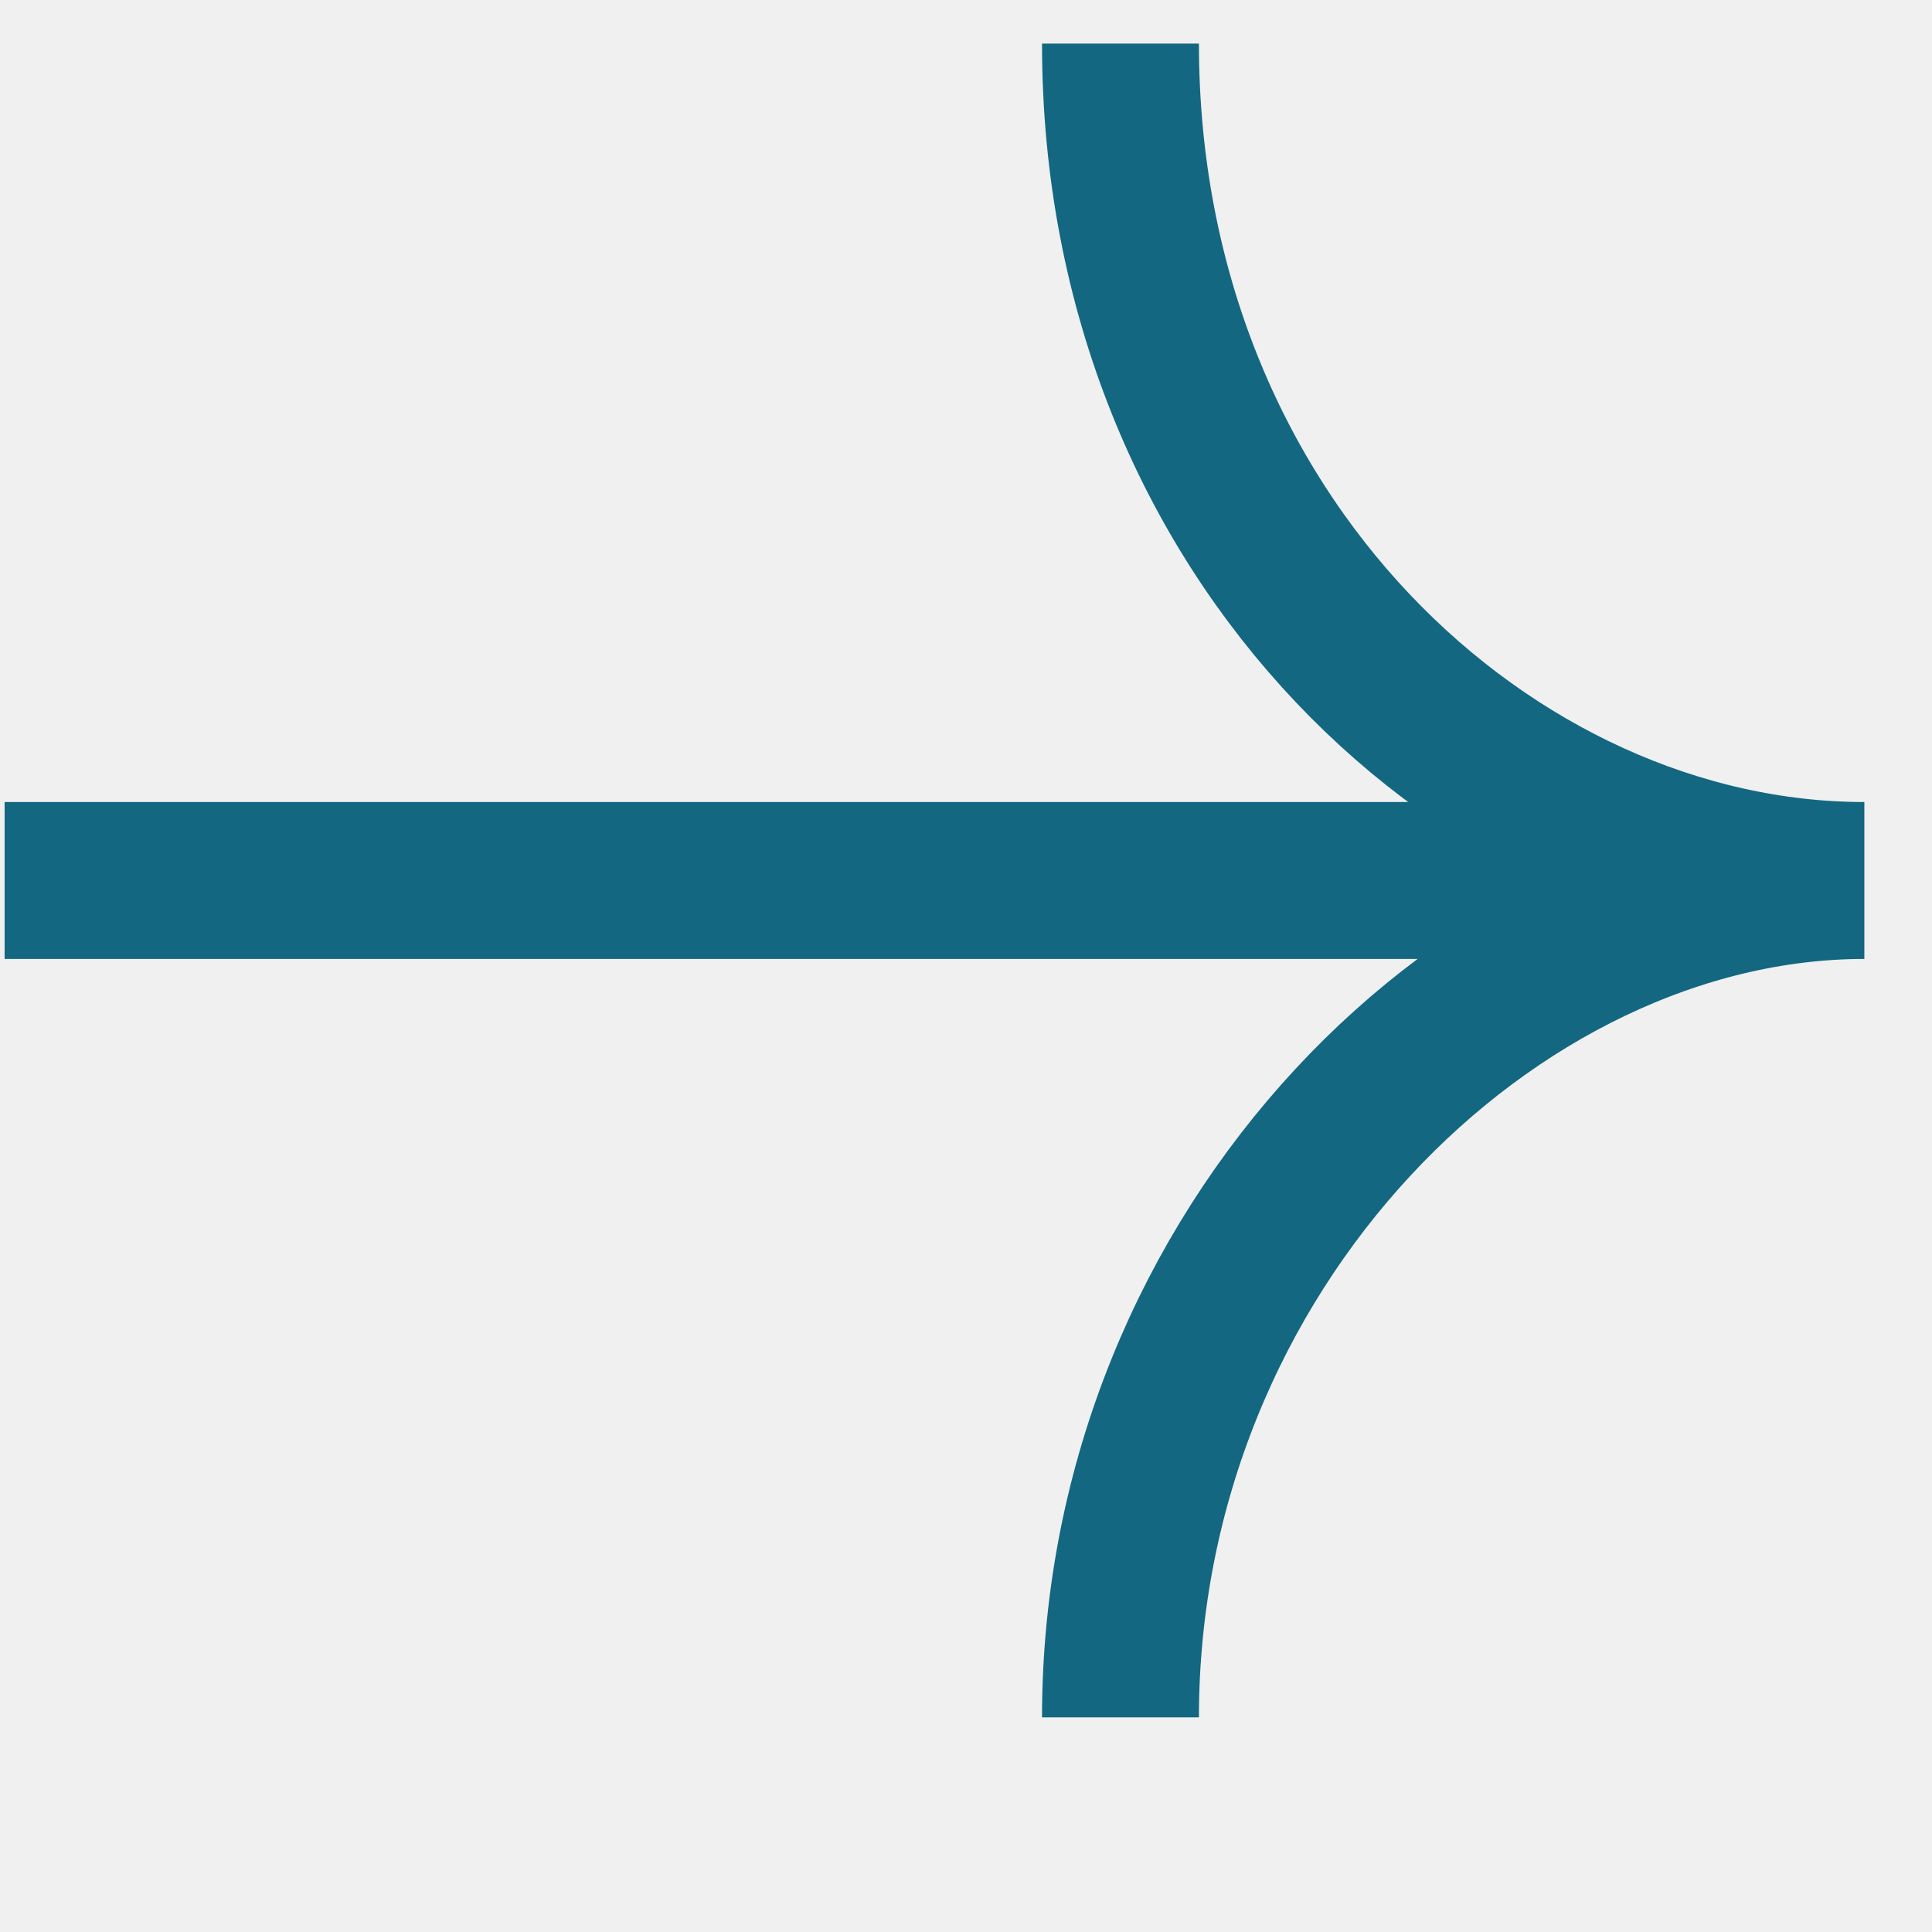
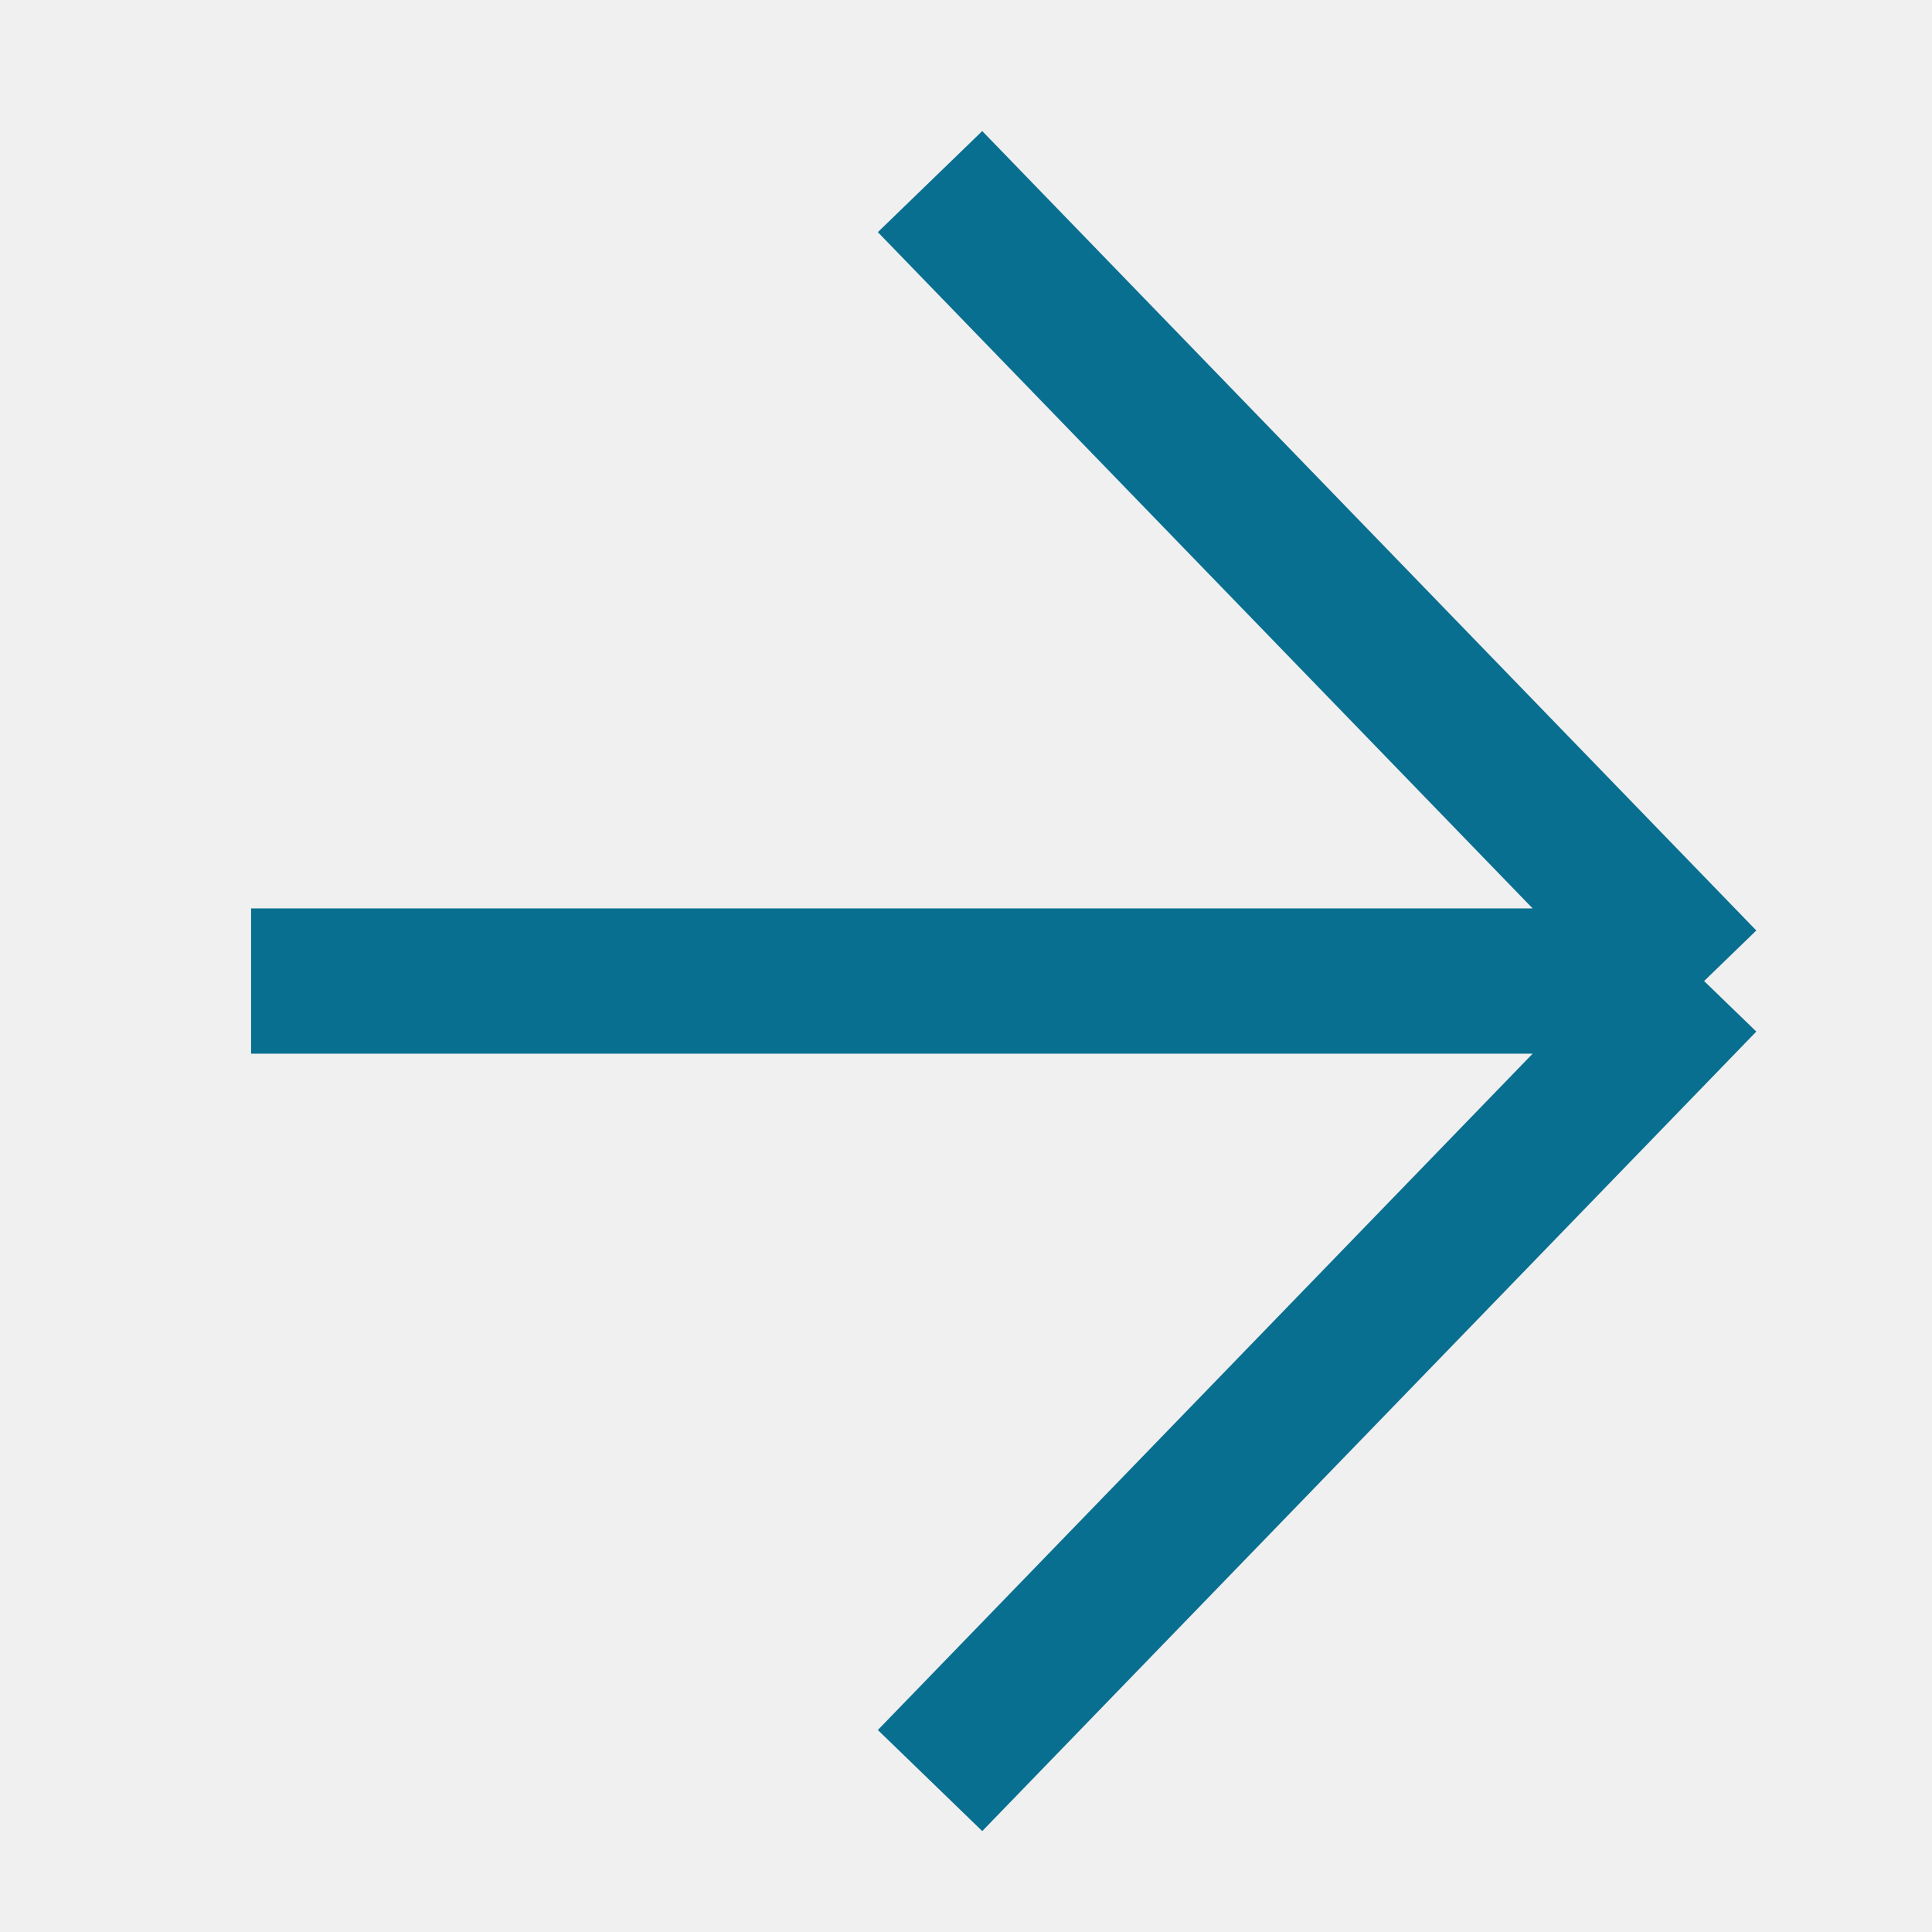
<svg xmlns="http://www.w3.org/2000/svg" width="23" height="23" viewBox="0 0 23 23" fill="none">
-   <g clip-path="url(#clip0_2343_660)">
-     <path d="M13.339 20.445C13.339 14.841 17.764 10.482 22.195 10.482M22.195 10.482C17.764 10.482 13.339 6.434 13.339 0.519M22.195 10.482L0.055 10.482" stroke="#136781" stroke-width="1.868" />
-   </g>
-   <defs>
-     <clipPath id="clip0_2343_660">
-       <rect width="22.14" height="22.14" fill="white" transform="translate(0.0546875 0.378906)" />
-     </clipPath>
-   </defs>
+   <path d="M11.072 2.162L20.287 11.679M11.072 21.197L20.287 11.679M20.287 11.679L2.989 11.679" stroke="#096F90" stroke-width="1.73" stroke-linejoin="round" />
</svg>
